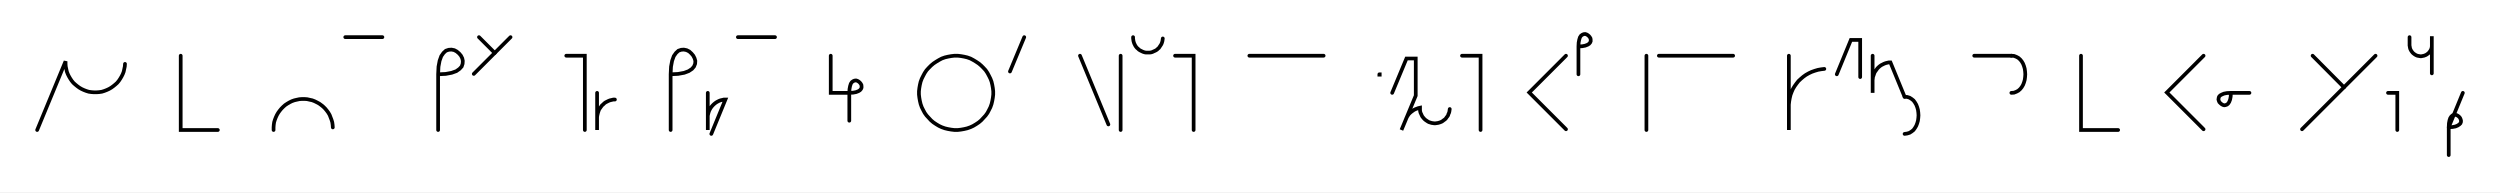
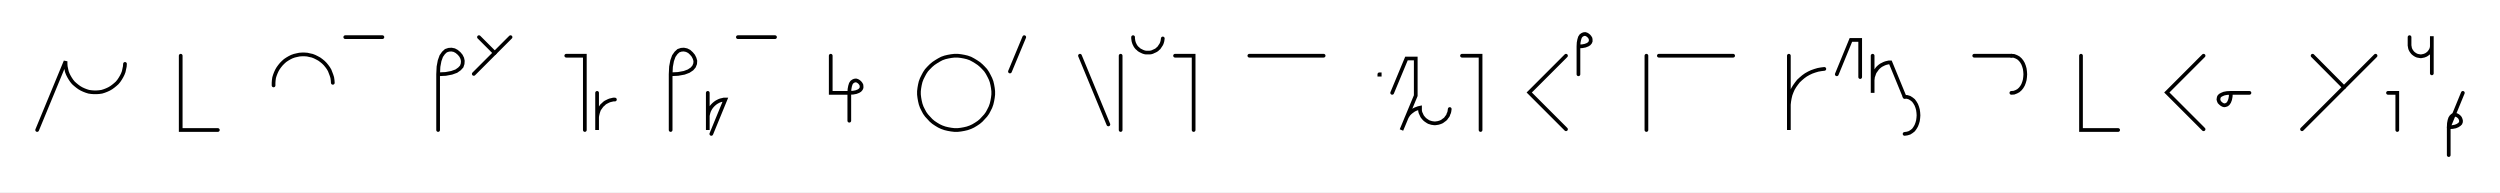
<svg xmlns="http://www.w3.org/2000/svg" width="1346.105" height="103.478" style="fill:none; stroke-linecap:round;">
  <rect width="100%" height="100%" fill="#FFFFFF" />
  <path stroke="#000000" stroke-width="2" d="M 550,75" />
  <path stroke="#000000" stroke-width="2" d="M 20,70 35.3,33 35.3,34.4 35.4,35.8 35.7,37.2 36,38.6 36.5,39.9 37.1,41.1 37.8,42.3 38.6,43.5 39.5,44.6 40.5,45.5 41.6,46.4 42.7,47.2 43.9,47.9 45.2,48.5 46.5,49 47.8,49.4 49.2,49.6 50.6,49.7 52,49.7 53.4,49.6 54.8,49.4 56.1,49 57.4,48.5 58.7,47.9 59.9,47.2 61,46.4 62.1,45.5 63.1,44.6 64,43.5 64.8,42.3 65.5,41.1 66.1,39.9 66.6,38.6 66.9,37.2 67.2,35.8 67.3,34.4" />
  <path stroke="#000000" stroke-width="2" d="M 97.3,70" />
  <path stroke="#000000" stroke-width="2" d="M 97.3,30 97.3,70 117.3,70" />
  <path stroke="#000000" stroke-width="2" d="M 147.3,70" />
-   <path stroke="#000000" stroke-width="2" d="M 147.3,70 147.3,68.6 147.4,67.2 147.6,65.8 148,64.5 148.5,63.2 149.1,61.9 149.8,60.7 150.6,59.6 151.5,58.5 152.5,57.5 153.5,56.6 154.7,55.8 155.9,55.1 157.1,54.5 158.5,54 159.8,53.7 161.2,53.4 162.6,53.3 164,53.3 165.4,53.4 166.7,53.7 168.1,54 169.4,54.5 170.6,55.1 171.9,55.8 173,56.6 174.1,57.5 175.1,58.5 176,59.6 176.8,60.7 177.5,61.9 178,63.2 178.5,64.5 178.9,65.8 179.1,67.2 179.2,68.6" />
+   <path stroke="#000000" stroke-width="2" d="M 147.3,46 147.3,44.6 147.4,43.2 147.6,41.8 148,40.5 148.5,39.2 149.1,37.9 149.8,36.7 150.6,35.6 151.5,34.5 152.5,33.5 153.5,32.6 154.7,31.8 155.9,31.1 157.1,30.5 158.5,30 159.8,29.7 161.2,29.4 162.6,29.3 164,29.3 165.4,29.4 166.7,29.7 168.1,30 169.4,30.5 170.6,31.1 171.9,31.8 173,32.6 174.1,33.5 175.1,34.5 176,35.6 176.8,36.7 177.5,37.9 178,39.2 178.5,40.5 178.9,41.8 179.1,43.2 179.2,44.6" />
  <path stroke="#000000" stroke-width="2" d="M 185.9,70" />
  <path stroke="#000000" stroke-width="2" d="M 185.9,20 205.9,20" />
  <path stroke="#000000" stroke-width="2" d="M 235.9,70" />
  <path stroke="#000000" stroke-width="2" d="M 235.9,40" />
  <path stroke="#000000" stroke-width="2" d="M 235.9,40 240,39.8 243.2,39.2 245.7,38.3 247.4,37.1 248.6,35.8 249.1,34.3 249.2,32.8 248.9,31.4 248.2,30 247.2,28.8 245.9,27.7 244.6,27 243.1,26.7 241.6,26.8 240.1,27.3 238.8,28.5 237.6,30.2 236.7,32.7 236.1,35.9 235.9,40 235.9,70" />
  <path stroke="#000000" stroke-width="2" d="M 255.9,70" />
  <path stroke="#000000" stroke-width="2" d="M 257.9,20 266.4,28.5" />
  <path stroke="#000000" stroke-width="2" d="M 274.9,20 255.1,39.8" />
  <path stroke="#000000" stroke-width="2" d="M 304.9,70" />
  <path stroke="#000000" stroke-width="2" d="M 304.9,30 314.9,30 314.9,70" />
  <path stroke="#000000" stroke-width="2" d="M 321.5,70" />
  <path stroke="#000000" stroke-width="2" d="M 321.5,50 321.5,70 321.5,64 321.5,63.1 321.6,62.3 321.8,61.4 322,60.6 322.3,59.7 322.6,58.9 323.1,58.2 323.6,57.5 324.1,56.8 324.8,56.2 325.4,55.6 326.1,55.1 326.9,54.7 327.7,54.3 328.5,54 329.4,53.8 330.2,53.6 331.1,53.6" />
  <path stroke="#000000" stroke-width="2" d="M 361.1,70" />
  <path stroke="#000000" stroke-width="2" d="M 361.1,40" />
  <path stroke="#000000" stroke-width="2" d="M 361.1,40 365.1,39.8 368.4,39.2 370.8,38.3 372.6,37.1 373.7,35.8 374.3,34.3 374.4,32.8 374,31.4 373.3,30 372.3,28.8 371.1,27.7 369.7,27 368.2,26.7 366.8,26.8 365.3,27.3 364,28.5 362.8,30.2 361.9,32.7 361.3,35.9 361.1,40 361.1,70" />
  <path stroke="#000000" stroke-width="2" d="M 381.1,70" />
  <path stroke="#000000" stroke-width="2" d="M 381.1,50 381.1,70 381.1,64 381.1,63.1 381.1,62.3 381.3,61.4 381.5,60.6 381.8,59.7 382.2,58.9 382.6,58.2 383.1,57.5 383.7,56.8 384.3,56.2 385,55.6 385.7,55.1 386.4,54.7 387.2,54.3 388,54 388.9,53.8 389.7,53.6 390.6,53.6 383,72.1" />
  <path stroke="#000000" stroke-width="2" d="M 397.3,70" />
  <path stroke="#000000" stroke-width="2" d="M 397.3,20 417.3,20" />
  <path stroke="#000000" stroke-width="2" d="M 447.3,70" />
  <path stroke="#000000" stroke-width="2" d="M 447.3,30 447.3,50 457.3,50" />
  <path stroke="#000000" stroke-width="2" d="M 457.3,50 459.3,49.9 460.9,49.6 462.2,49.1 463,48.6 463.6,47.9 463.9,47.2 463.9,46.4 463.8,45.7 463.4,45 462.9,44.4 462.3,43.9 461.6,43.5 460.9,43.3 460.1,43.4 459.4,43.7 458.7,44.2 458.1,45.1 457.7,46.4 457.4,48 457.3,50 457.3,65" />
  <path stroke="#000000" stroke-width="2" d="M 493.9,70" />
  <path stroke="#000000" stroke-width="2" d="M 513.9,70 515.7,70 517.4,69.8 519.1,69.5 520.8,69.1 522.5,68.5 524,67.8 525.5,66.9 527,65.9 528.3,64.8 529.5,63.5 530.7,62.2 531.7,60.8 532.5,59.3 533.3,57.7 533.9,56 534.3,54.3 534.6,52.6 534.8,50.9 534.8,49.1 534.6,47.4 534.3,45.7 533.9,44 533.3,42.4 532.5,40.8 531.7,39.3 530.7,37.8 529.5,36.5 528.3,35.3 527,34.2 525.5,33.2 524,32.3 522.5,31.5 520.8,30.9 519.1,30.5 517.4,30.2 515.7,30 513.9,30 512.2,30.2 510.5,30.5 508.8,30.9 507.1,31.5 505.6,32.3 504.1,33.2 502.6,34.2 501.3,35.3 500.1,36.5 498.9,37.8 497.9,39.3 497.1,40.8 496.3,42.4 495.7,44 495.3,45.7 495,47.4 494.8,49.1 494.8,50.9 495,52.6 495.3,54.3 495.7,56 496.3,57.7 497.1,59.3 497.9,60.8 498.9,62.2 500.1,63.5 501.3,64.8 502.6,65.9 504.1,66.9 505.6,67.8 507.1,68.5 508.8,69.1 510.5,69.5 512.2,69.8 513.9,70" />
  <path stroke="#000000" stroke-width="2" d="M 541.5,70" />
  <path stroke="#000000" stroke-width="2" d="M 551.5,20 543.8,38.5" />
  <path stroke="#000000" stroke-width="2" d="M 581.5,70" />
  <path stroke="#000000" stroke-width="2" d="M 581.5,30 596.8,67" />
  <path stroke="#000000" stroke-width="2" d="M 603.4,70" />
  <path stroke="#000000" stroke-width="2" d="M 603.4,30 603.4,70" />
  <path stroke="#000000" stroke-width="2" d="M 610.1,70" />
  <path stroke="#000000" stroke-width="2" d="M 610.1,20 610.1,20.7 610.2,21.4 610.3,22.1 610.5,22.8 610.7,23.4 611,24 611.3,24.6 611.7,25.2 612.2,25.8 612.7,26.2 613.2,26.7 613.8,27.1 614.4,27.4 615,27.7 615.7,28 616.4,28.2 617,28.3 617.7,28.3 618.4,28.3 619.1,28.3 619.8,28.2 620.5,28 621.1,27.7 621.8,27.4 622.4,27.1 623,26.7 623.5,26.2 624,25.8 624.4,25.2 624.8,24.6 625.2,24 625.5,23.4 625.7,22.8 625.9,22.1 626,21.4 626.1,20.7" />
  <path stroke="#000000" stroke-width="2" d="M 632.7,70" />
  <path stroke="#000000" stroke-width="2" d="M 632.7,30 642.7,30 642.7,70" />
  <path stroke="#000000" stroke-width="2" d="M 672.7,70" />
  <path stroke="#000000" stroke-width="2" d="M 672.7,30 712.7,30" />
  <path stroke="#000000" stroke-width="2" d="M 742.7,70" />
  <path stroke="#000000" stroke-width="2" d="M 742.7,40 742.9,40 742.9,40.2 742.7,40.2 742.7,40" />
  <path stroke="#000000" stroke-width="2" d="M 749.6,70" />
  <path stroke="#000000" stroke-width="2" d="M 749.6,50 757.3,31.5 762.3,31.5 762.3,51.5 754.6,70 756.9,64.5 757.2,63.7 757.6,62.9 758.1,62.1 758.6,61.4 759.2,60.8 759.9,60.2 760.6,59.7 761.3,59.2 762.1,58.8 762.9,58.5 763.7,58.2 764.6,58 764.6,58.7 764.6,59.4 764.7,60.1 764.9,60.8 765.2,61.4 765.5,62.1 765.8,62.7 766.2,63.2 766.7,63.8 767.2,64.3 767.7,64.7 768.3,65.1 768.9,65.5 769.5,65.8 770.2,66 770.8,66.2 771.5,66.3 772.2,66.4 772.9,66.4 773.6,66.3 774.3,66.2 775,66 775.6,65.8 776.3,65.5 776.9,65.1 777.4,64.7 778,64.3 778.5,63.8 778.9,63.2 779.3,62.7 779.7,62.1 779.9,61.4 780.2,60.8 780.4,60.1 780.5,59.4 780.6,58.7" />
  <path stroke="#000000" stroke-width="2" d="M 787.2,70" />
  <path stroke="#000000" stroke-width="2" d="M 787.2,30 797.2,30 797.2,70" />
  <path stroke="#000000" stroke-width="2" d="M 827.2,70" />
  <path stroke="#000000" stroke-width="2" d="M 843.2,30 823.4,49.8 843.2,69.6" />
  <path stroke="#000000" stroke-width="2" d="M 849.9,70" />
  <path stroke="#000000" stroke-width="2" d="M 849.9,25" />
  <path stroke="#000000" stroke-width="2" d="M 849.9,25 851.9,24.9 853.5,24.6 854.8,24.1 855.6,23.6 856.2,22.9 856.5,22.2 856.5,21.4 856.4,20.7 856,20 855.5,19.4 854.9,18.9 854.2,18.5 853.5,18.3 852.7,18.4 852,18.7 851.3,19.2 850.7,20.1 850.3,21.4 850,23 849.9,25 849.9,40" />
  <path stroke="#000000" stroke-width="2" d="M 886.5,70" />
  <path stroke="#000000" stroke-width="2" d="M 886.5,30 886.5,70" />
  <path stroke="#000000" stroke-width="2" d="M 893.2,70" />
  <path stroke="#000000" stroke-width="2" d="M 893.2,30 933.2,30" />
  <path stroke="#000000" stroke-width="2" d="M 963.2,70" />
  <path stroke="#000000" stroke-width="2" d="M 963.2,30 963.2,70 963.2,58 963.2,56.3 963.4,54.5 963.7,52.8 964.1,51.1 964.7,49.5 965.4,47.9 966.3,46.4 967.3,45 968.4,43.6 969.7,42.4 971,41.3 972.4,40.3 974,39.4 975.5,38.7 977.2,38.1 978.9,37.6 980.6,37.3 982.3,37.1" />
  <path stroke="#000000" stroke-width="2" d="M 989,70" />
  <path stroke="#000000" stroke-width="2" d="M 989,40 996.6,21.5 1001.6,21.5 1001.6,41.5" />
  <path stroke="#000000" stroke-width="2" d="M 1008.3,70" />
  <path stroke="#000000" stroke-width="2" d="M 1008.3,30 1008.3,50 1008.3,44 1008.3,43.1 1008.4,42.3 1008.5,41.4 1008.8,40.6 1009.1,39.7 1009.4,38.9 1009.9,38.2 1010.4,37.5 1010.9,36.8 1011.5,36.2 1012.2,35.6 1012.9,35.1 1013.7,34.7 1014.5,34.3 1015.3,34 1016.1,33.8 1017,33.6 1017.9,33.6 1025.5,52.1" />
  <path stroke="#000000" stroke-width="2" d="M 1025.5,52.1 1026.9,52.2 1028.2,52.6 1029.3,53.3 1030.3,54.1 1031.1,55.2 1031.8,56.4 1032.3,57.7 1032.7,59.1 1032.9,60.6 1033,62.1 1032.9,63.5 1032.7,65 1032.3,66.4 1031.8,67.7 1031.1,68.9 1030.3,70 1029.3,70.8 1028.2,71.5 1026.9,71.9 1025.5,72.1" />
  <path stroke="#000000" stroke-width="2" d="M 1063,70" />
  <path stroke="#000000" stroke-width="2" d="M 1063,30 1083,30" />
  <path stroke="#000000" stroke-width="2" d="M 1083,30 1084.4,30.1 1085.7,30.6 1086.8,31.2 1087.8,32.1 1088.6,33.1 1089.3,34.3 1089.8,35.6 1090.2,37 1090.4,38.5 1090.5,40 1090.4,41.5 1090.2,43 1089.8,44.4 1089.3,45.7 1088.6,46.9 1087.8,47.9 1086.8,48.8 1085.7,49.4 1084.4,49.9 1083,50" />
  <path stroke="#000000" stroke-width="2" d="M 1120.5,70" />
  <path stroke="#000000" stroke-width="2" d="M 1120.5,30 1120.5,70 1140.5,70" />
  <path stroke="#000000" stroke-width="2" d="M 1170.5,70" />
  <path stroke="#000000" stroke-width="2" d="M 1186.5,30 1166.7,49.8 1186.5,69.6" />
  <path stroke="#000000" stroke-width="2" d="M 1193.2,70" />
  <path stroke="#000000" stroke-width="2" d="M 1201.2,50" />
  <path stroke="#000000" stroke-width="2" d="M 1201.2,50 1201.1,52 1200.8,53.6 1200.3,54.9 1199.7,55.8 1199.1,56.3 1198.3,56.6 1197.6,56.7 1196.9,56.5 1196.2,56.1 1195.6,55.6 1195,55 1194.7,54.3 1194.5,53.6 1194.6,52.8 1194.8,52.1 1195.4,51.4 1196.3,50.9 1197.5,50.4 1199.1,50.1 1201.2,50 1211.2,50" />
  <path stroke="#000000" stroke-width="2" d="M 1241.2,70" />
  <path stroke="#000000" stroke-width="2" d="M 1245.2,30 1262.1,47" />
  <path stroke="#000000" stroke-width="2" d="M 1279.1,30 1239.5,69.6" />
  <path stroke="#000000" stroke-width="2" d="M 1285.8,70" />
  <path stroke="#000000" stroke-width="2" d="M 1285.8,50 1290.8,50 1290.8,70" />
  <path stroke="#000000" stroke-width="2" d="M 1297.4,70" />
  <path stroke="#000000" stroke-width="2" d="M 1297.4,20 1297.4,24 1297.4,24.5 1297.5,25 1297.6,25.6 1297.7,26.1 1297.9,26.6 1298.1,27 1298.4,27.5 1298.7,27.9 1299,28.3 1299.4,28.7 1299.8,29 1300.2,29.3 1300.7,29.6 1301.1,29.8 1301.6,30 1302.1,30.1 1302.7,30.2 1303.2,30.3 1303.7,30.3 1304.2,30.2 1304.7,30.1 1305.2,30 1305.7,29.8 1306.2,29.6 1306.7,29.3 1307.1,29 1307.5,28.7 1307.9,28.3 1308.2,27.9 1308.5,27.5 1308.8,27 1309,26.6 1309.2,26.1 1309.3,25.6 1309.4,25 1309.4,24.5 1309.4,19.5 1309.4,39.5" />
  <path stroke="#000000" stroke-width="2" d="M 1316.1,70" />
  <path stroke="#000000" stroke-width="2" d="M 1326.1,50 1318.5,68.5" />
  <path stroke="#000000" stroke-width="2" d="M 1318.5,68.5 1320.5,68.4 1322.1,68.1 1323.3,67.6 1324.2,67 1324.8,66.4 1325.1,65.6 1325.1,64.9 1324.9,64.2 1324.6,63.5 1324.1,62.9 1323.5,62.4 1322.8,62 1322,61.8 1321.3,61.9 1320.6,62.1 1319.9,62.7 1319.3,63.6 1318.9,64.8 1318.6,66.4 1318.5,68.5 1318.5,83.5" />
  <path stroke="#000000" stroke-width="2" d="M 1356.1,70" />
</svg>
